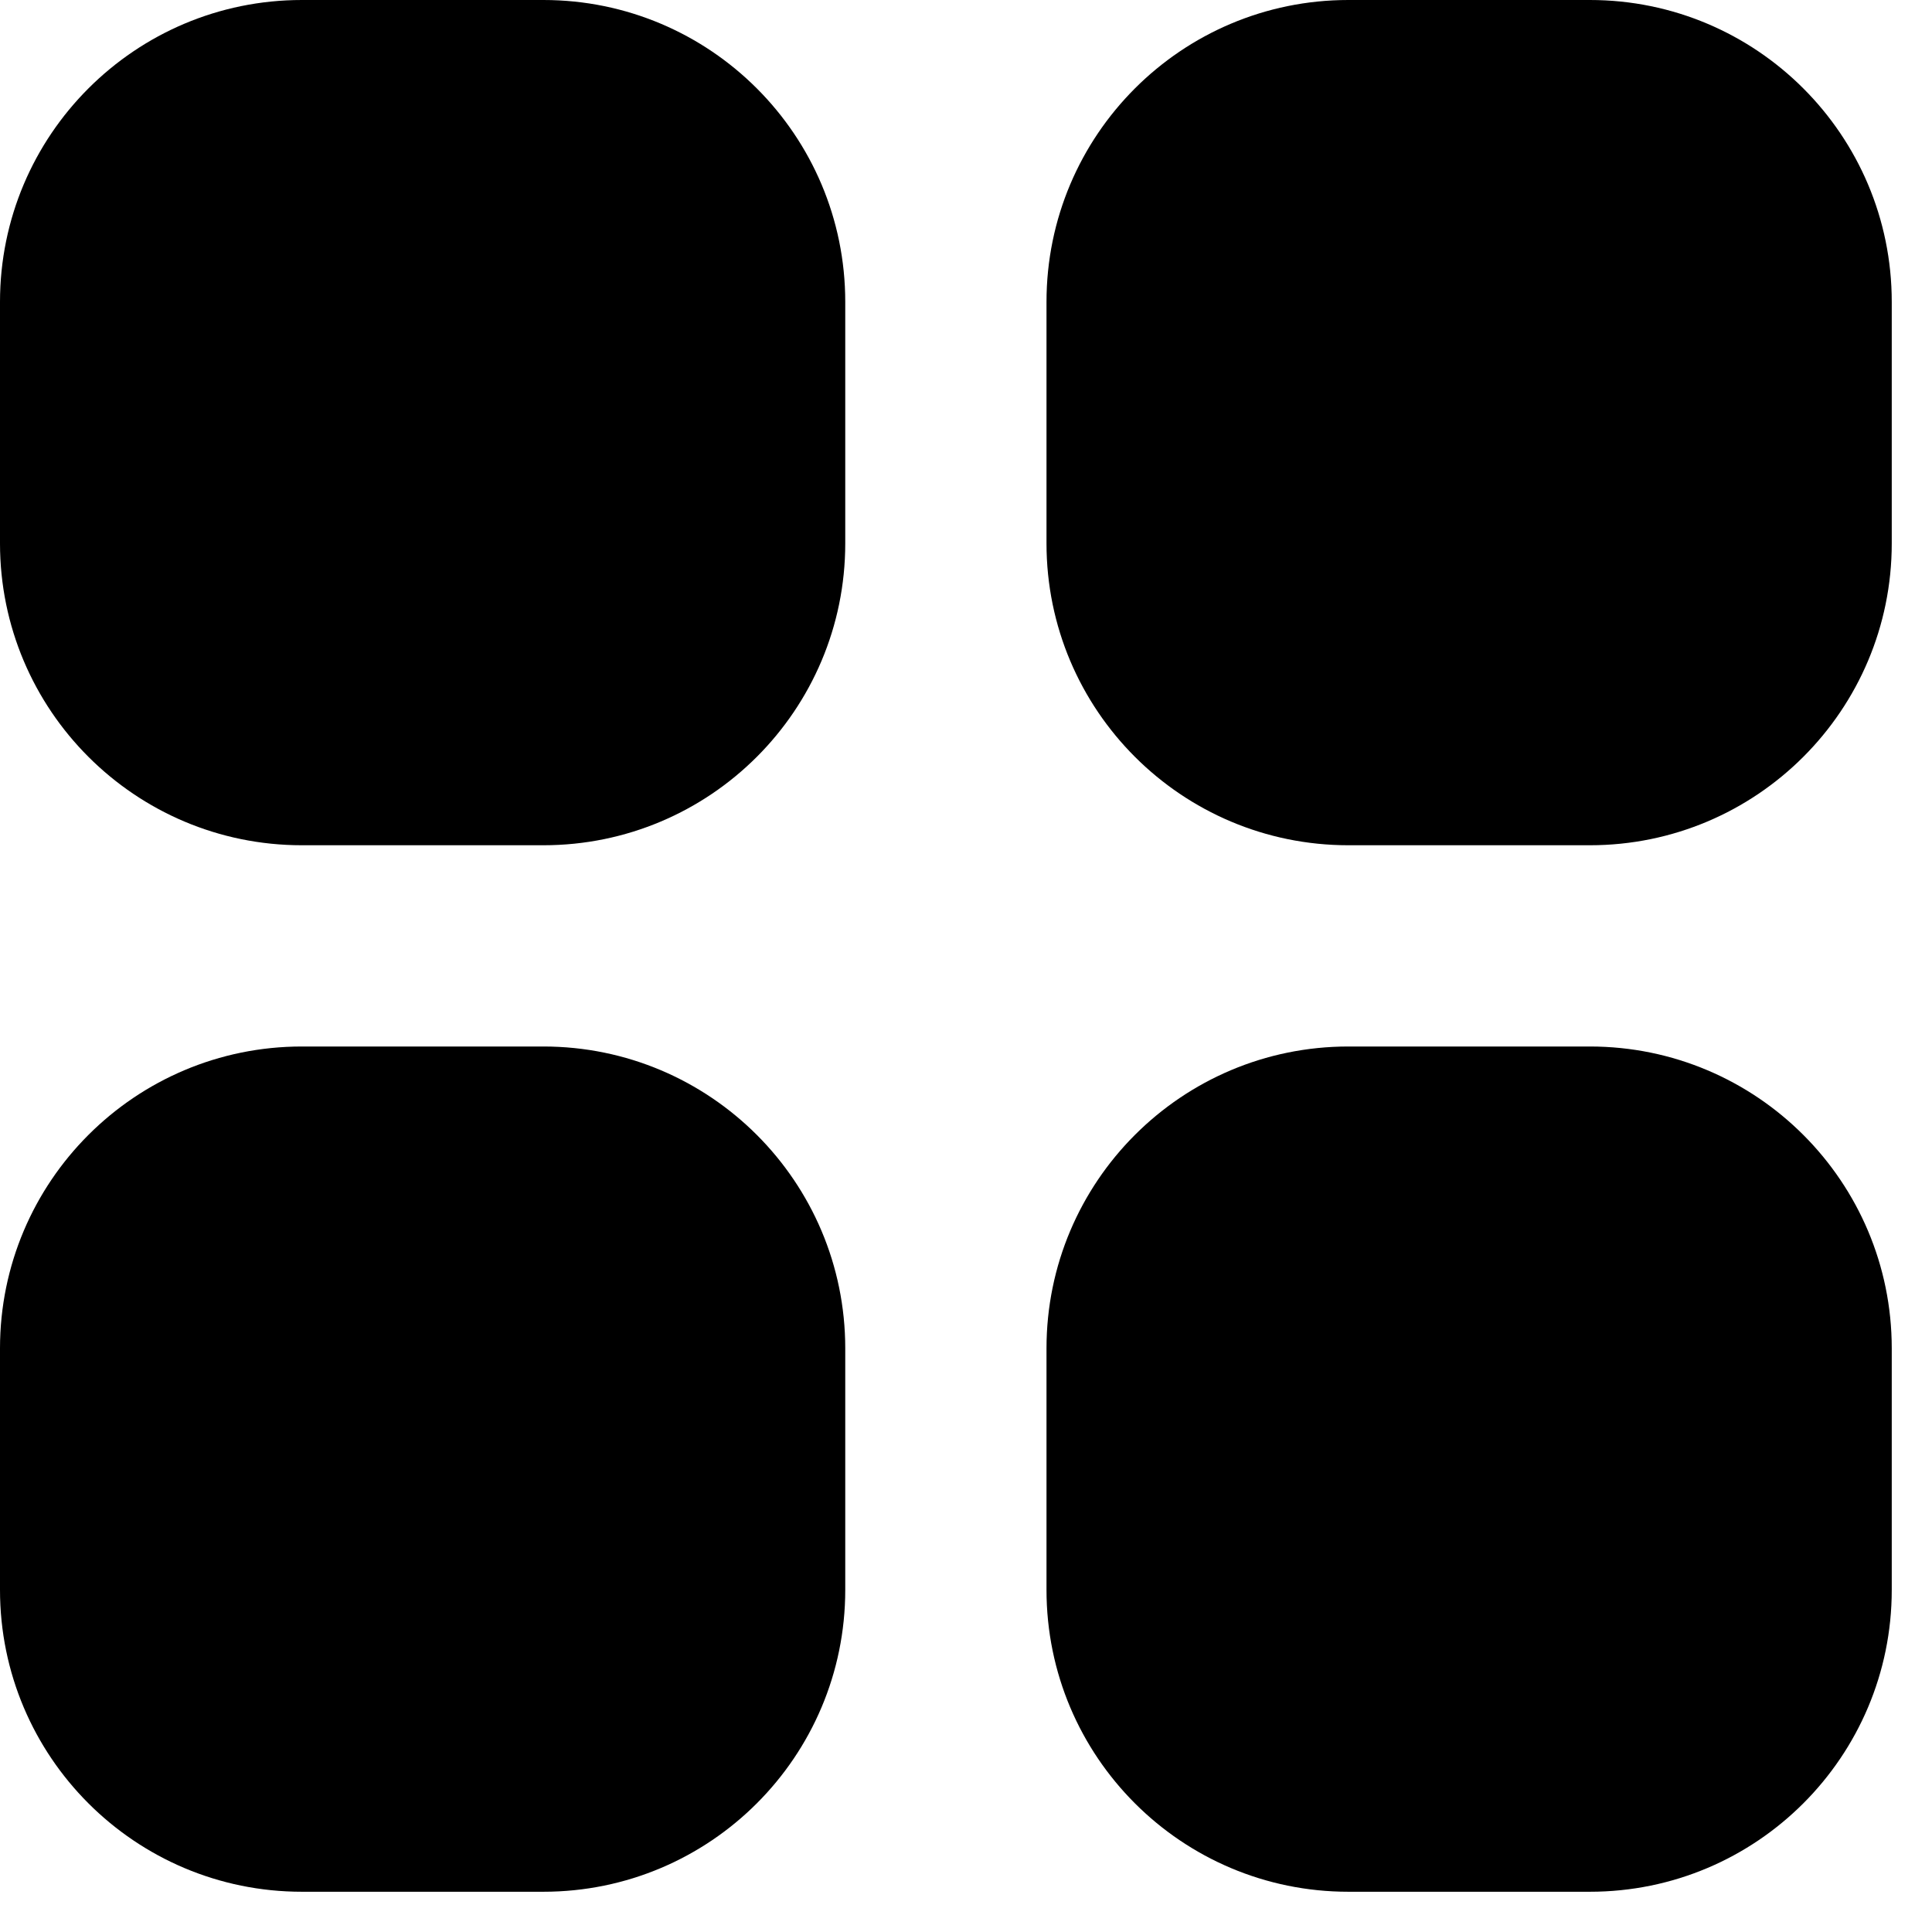
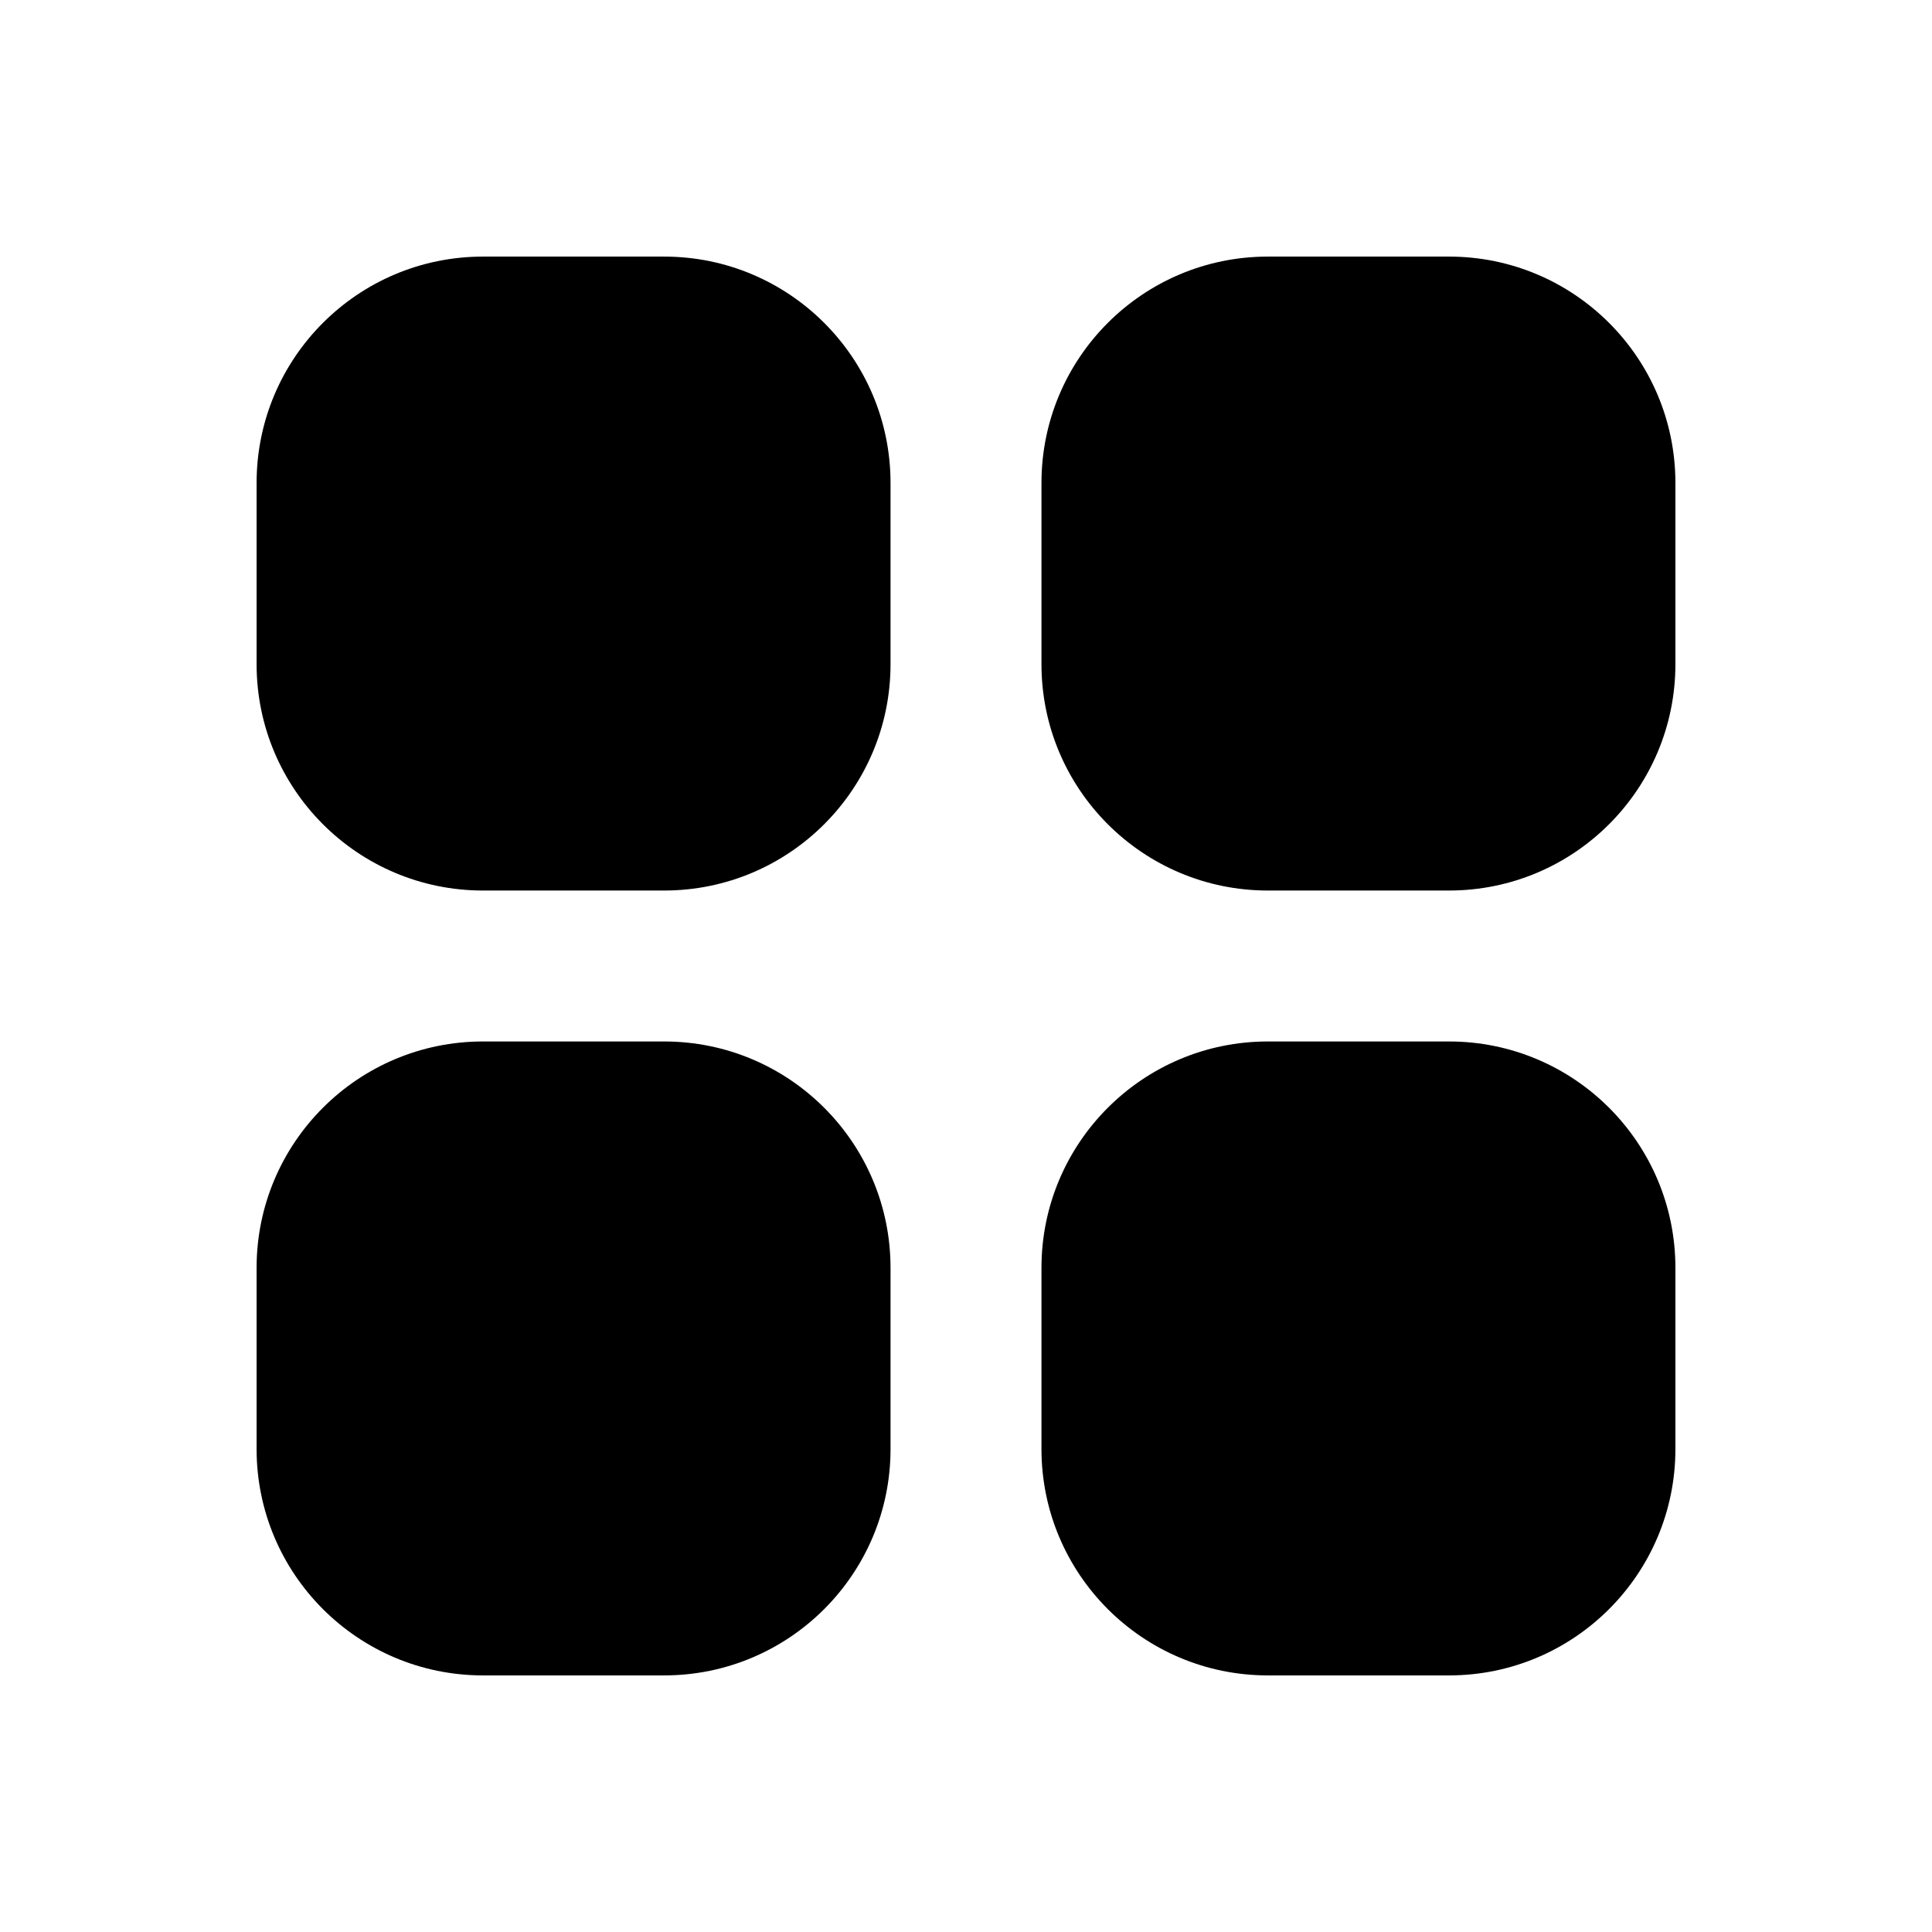
- <svg xmlns="http://www.w3.org/2000/svg" width="24" height="24" fill="currentColor" viewBox="0 0 24 24">
-   <path d="M.75 3.75a3 3 0 0 1 3-3h3a3 3 0 0 1 3 3v3a3 3 0 0 1-3 3h-3a3 3 0 0 1-3-3v-3Zm0 13a3 3 0 0 1 3-3h3a3 3 0 0 1 3 3v3a3 3 0 0 1-3 3h-3a3 3 0 0 1-3-3v-3Zm13-13a3 3 0 0 1 3-3h3a3 3 0 0 1 3 3v3a3 3 0 0 1-3 3h-3a3 3 0 0 1-3-3v-3Zm0 13a3 3 0 0 1 3-3h3a3 3 0 0 1 3 3v3a3 3 0 0 1-3 3h-3a3 3 0 0 1-3-3v-3Z" />
-   <path fill-rule="evenodd" d="M0 3.75A3.75 3.75 0 0 1 3.75 0h3a3.75 3.75 0 0 1 3.75 3.75v3a3.75 3.75 0 0 1-3.75 3.75h-3A3.75 3.75 0 0 1 0 6.75v-3ZM3.75 1.5A2.25 2.25 0 0 0 1.5 3.75v3A2.25 2.25 0 0 0 3.75 9h3A2.25 2.25 0 0 0 9 6.75v-3A2.25 2.25 0 0 0 6.75 1.5h-3ZM13 3.75A3.75 3.75 0 0 1 16.75 0h3a3.75 3.75 0 0 1 3.75 3.75v3a3.75 3.75 0 0 1-3.75 3.75h-3A3.75 3.75 0 0 1 13 6.75v-3Zm3.75-2.25a2.25 2.25 0 0 0-2.25 2.25v3A2.25 2.25 0 0 0 16.75 9h3A2.25 2.25 0 0 0 22 6.75v-3a2.25 2.25 0 0 0-2.25-2.25h-3ZM0 16.75A3.75 3.75 0 0 1 3.75 13h3a3.75 3.75 0 0 1 3.75 3.75v3a3.75 3.75 0 0 1-3.75 3.75h-3A3.75 3.75 0 0 1 0 19.75v-3Zm3.75-2.25a2.25 2.25 0 0 0-2.25 2.25v3A2.25 2.25 0 0 0 3.75 22h3A2.25 2.25 0 0 0 9 19.75v-3a2.25 2.25 0 0 0-2.25-2.25h-3ZM13 16.75A3.75 3.75 0 0 1 16.75 13h3a3.75 3.75 0 0 1 3.75 3.75v3a3.75 3.75 0 0 1-3.75 3.75h-3A3.75 3.75 0 0 1 13 19.75v-3Zm3.75-2.25a2.25 2.25 0 0 0-2.25 2.25v3A2.25 2.25 0 0 0 16.75 22h3A2.25 2.25 0 0 0 22 19.75v-3a2.25 2.25 0 0 0-2.25-2.25h-3Z" clip-rule="evenodd" />
+ <svg xmlns="http://www.w3.org/2000/svg" width="32" height="32" fill="currentColor" viewBox="0 0 32 32">
+   <path fill-rule="evenodd" d="M4.25 8A3.75 3.75 0 0 1 8 4.25h3A3.75 3.75 0 0 1 14.75 8v3A3.75 3.75 0 0 1 11 14.75H8A3.75 3.75 0 0 1 4.25 11V8Zm13 0A3.75 3.75 0 0 1 21 4.25h3A3.75 3.75 0 0 1 27.75 8v3A3.75 3.75 0 0 1 24 14.75h-3A3.75 3.75 0 0 1 17.25 11V8Zm-13 13A3.75 3.75 0 0 1 8 17.25h3A3.75 3.75 0 0 1 14.75 21v3A3.75 3.75 0 0 1 11 27.75H8A3.75 3.75 0 0 1 4.25 24v-3Zm13 0A3.75 3.75 0 0 1 21 17.25h3A3.75 3.75 0 0 1 27.75 21v3A3.75 3.75 0 0 1 24 27.75h-3A3.75 3.75 0 0 1 17.25 24v-3Z" clip-rule="evenodd" />
+   <path d="M5 7.83A2.83 2.83 0 0 1 7.83 5h3.064a2.83 2.83 0 0 1 2.83 2.83v3.064a2.83 2.83 0 0 1-2.83 2.83H7.83A2.83 2.83 0 0 1 5 10.893V7.83Zm13.277 0A2.83 2.83 0 0 1 21.107 5h3.063A2.83 2.83 0 0 1 27 7.83v3.064a2.83 2.83 0 0 1-2.83 2.83h-3.064a2.83 2.83 0 0 1-2.83-2.83V7.83ZM5 21.106a2.83 2.83 0 0 1 2.83-2.83h3.064a2.83 2.83 0 0 1 2.83 2.83v3.064a2.83 2.83 0 0 1-2.83 2.83H7.83A2.83 2.83 0 0 1 5 24.17v-3.064Zm13.277 0a2.83 2.83 0 0 1 2.83-2.83h3.063a2.83 2.83 0 0 1 2.83 2.83v3.064A2.83 2.83 0 0 1 24.17 27h-3.064a2.83 2.83 0 0 1-2.83-2.83v-3.064Z" />
</svg>
